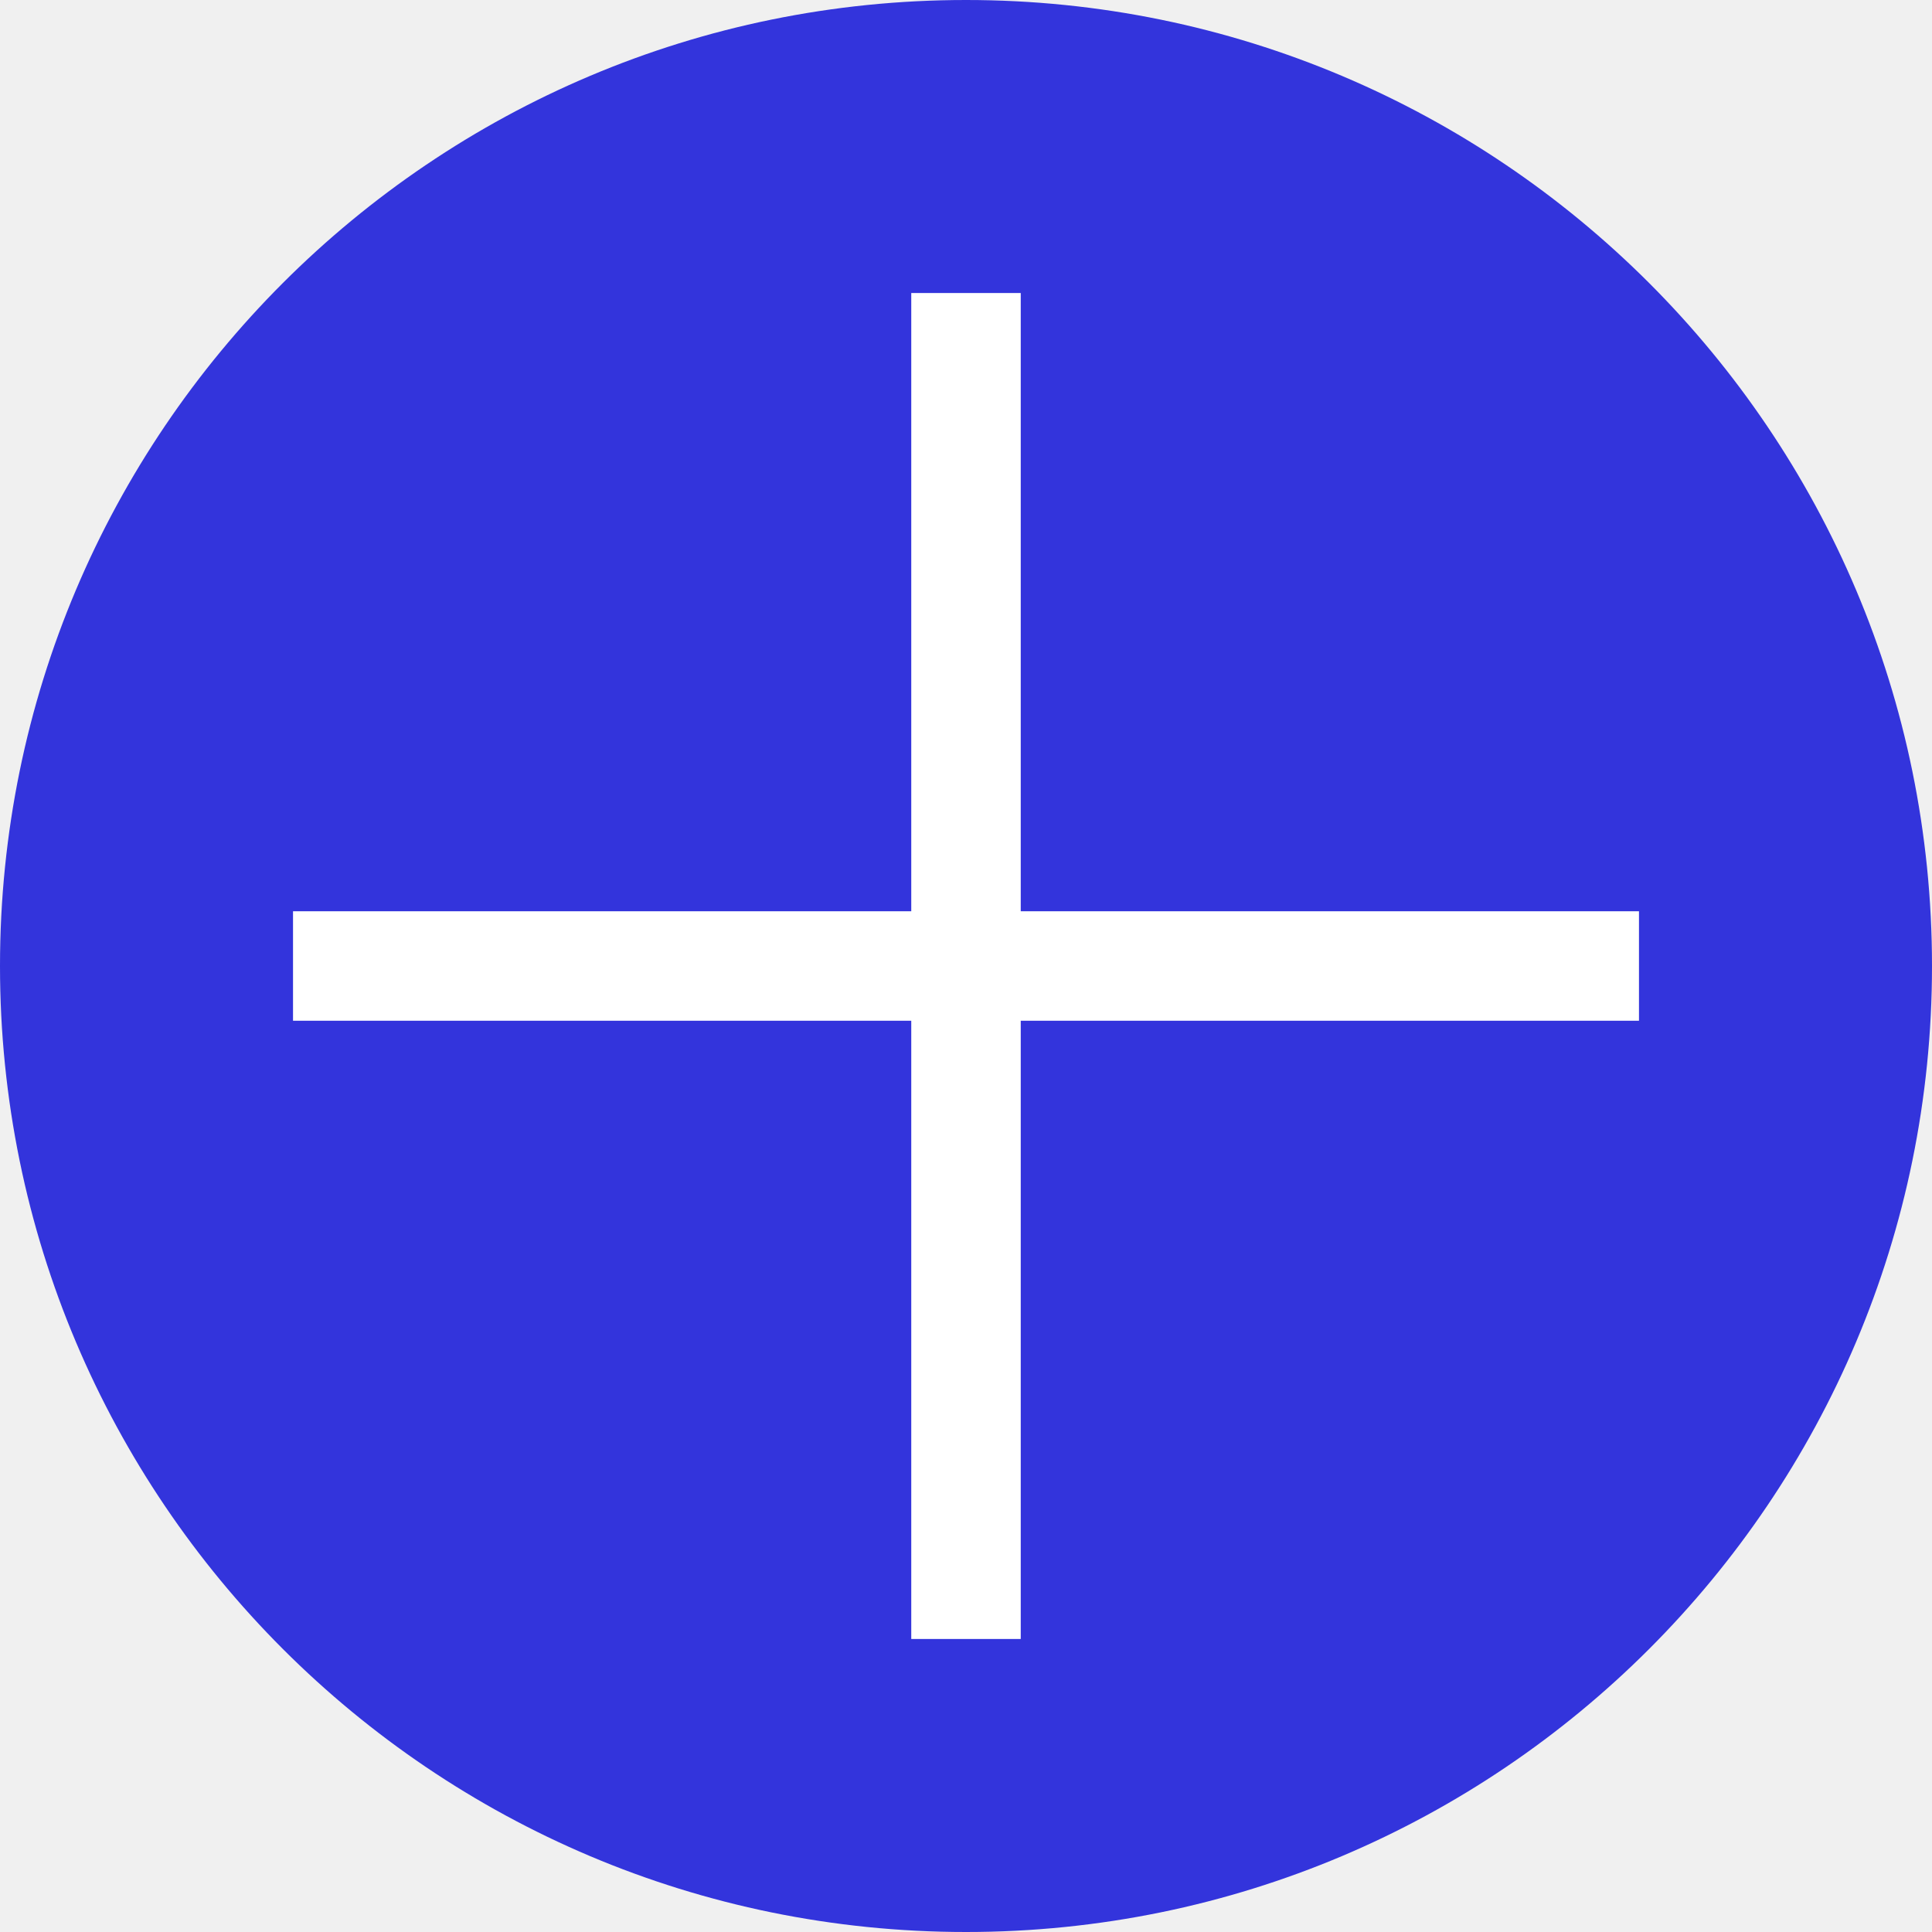
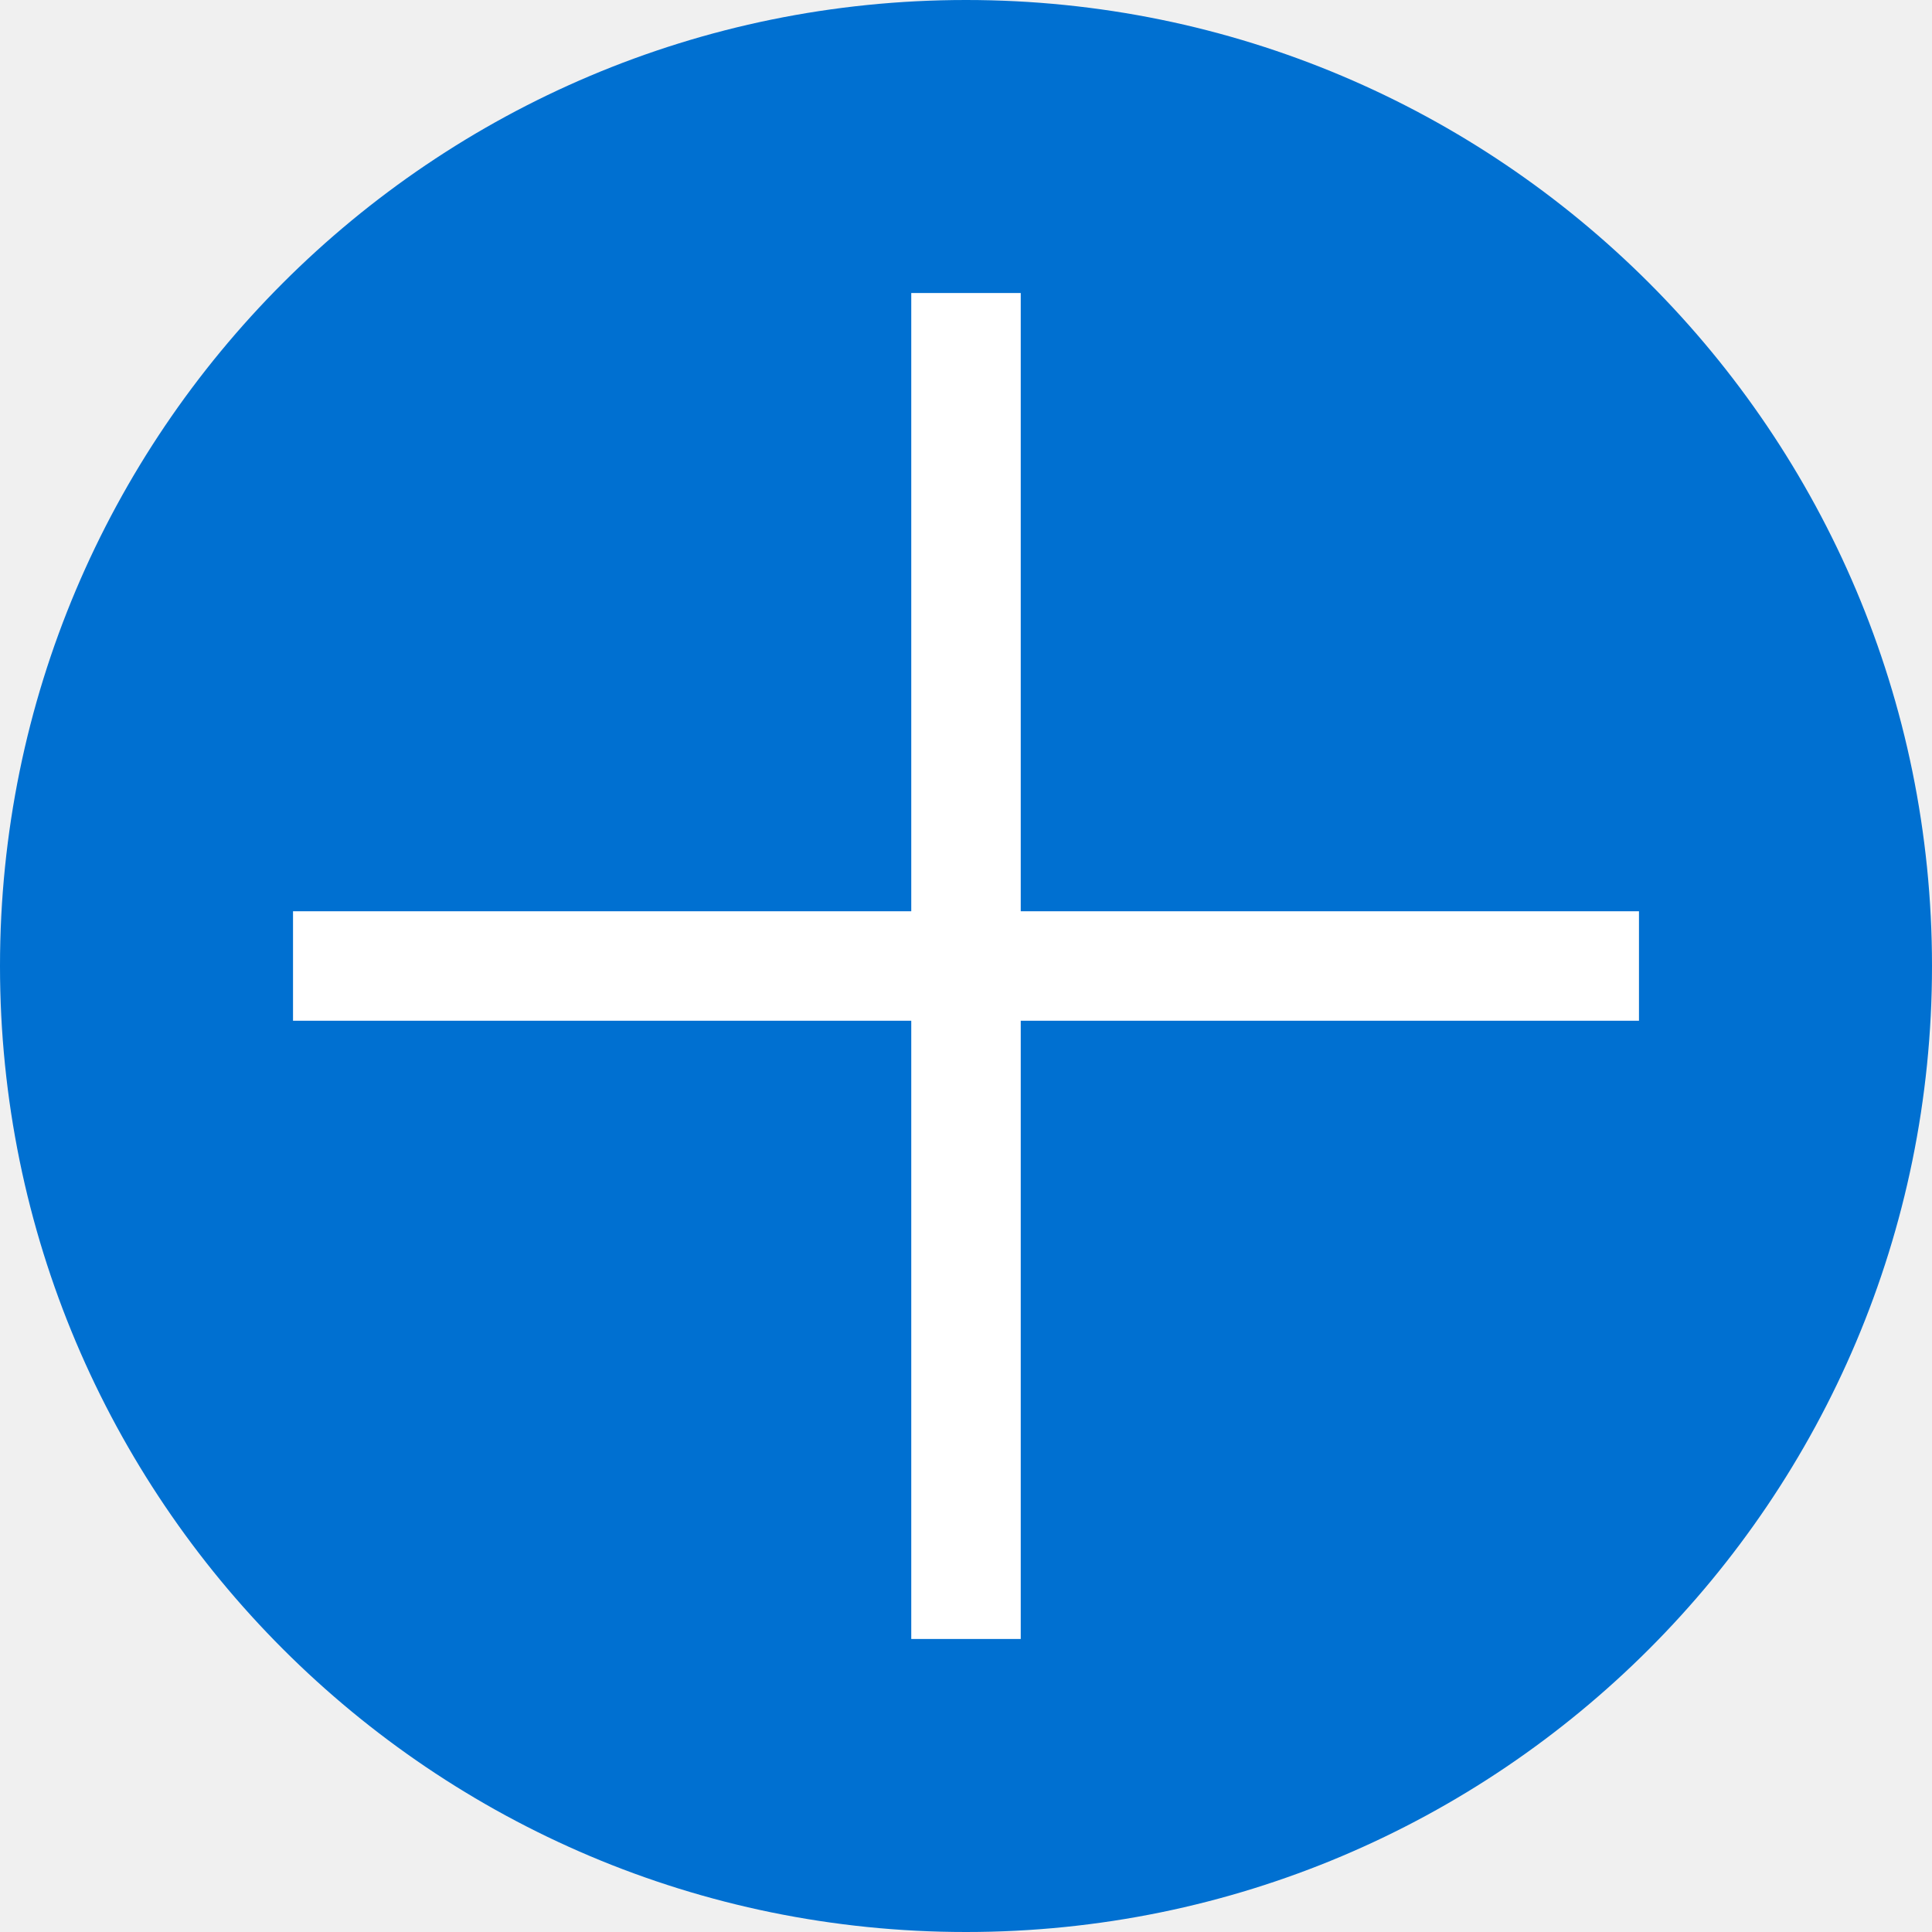
<svg xmlns="http://www.w3.org/2000/svg" version="1.1" id="Шар_1" x="0px" y="0px" viewBox="0 0 60 60" style="enable-background:new 0 0 60 60;" xml:space="preserve">
  <style type="text/css">
- 	.st0{fill:#3334DC;}
+ 	.st0{fill:#0070D1;}
	.st1{fill:#FFFFFF;}
</style>
  <circle class="st0" cx="30" cy="30" r="30" />
  <rect x="28.3" y="9.1" class="st1" width="3.4" height="41.8" />
  <rect x="9.1" y="28.3" class="st1" width="41.8" height="3.4" />
</svg>
